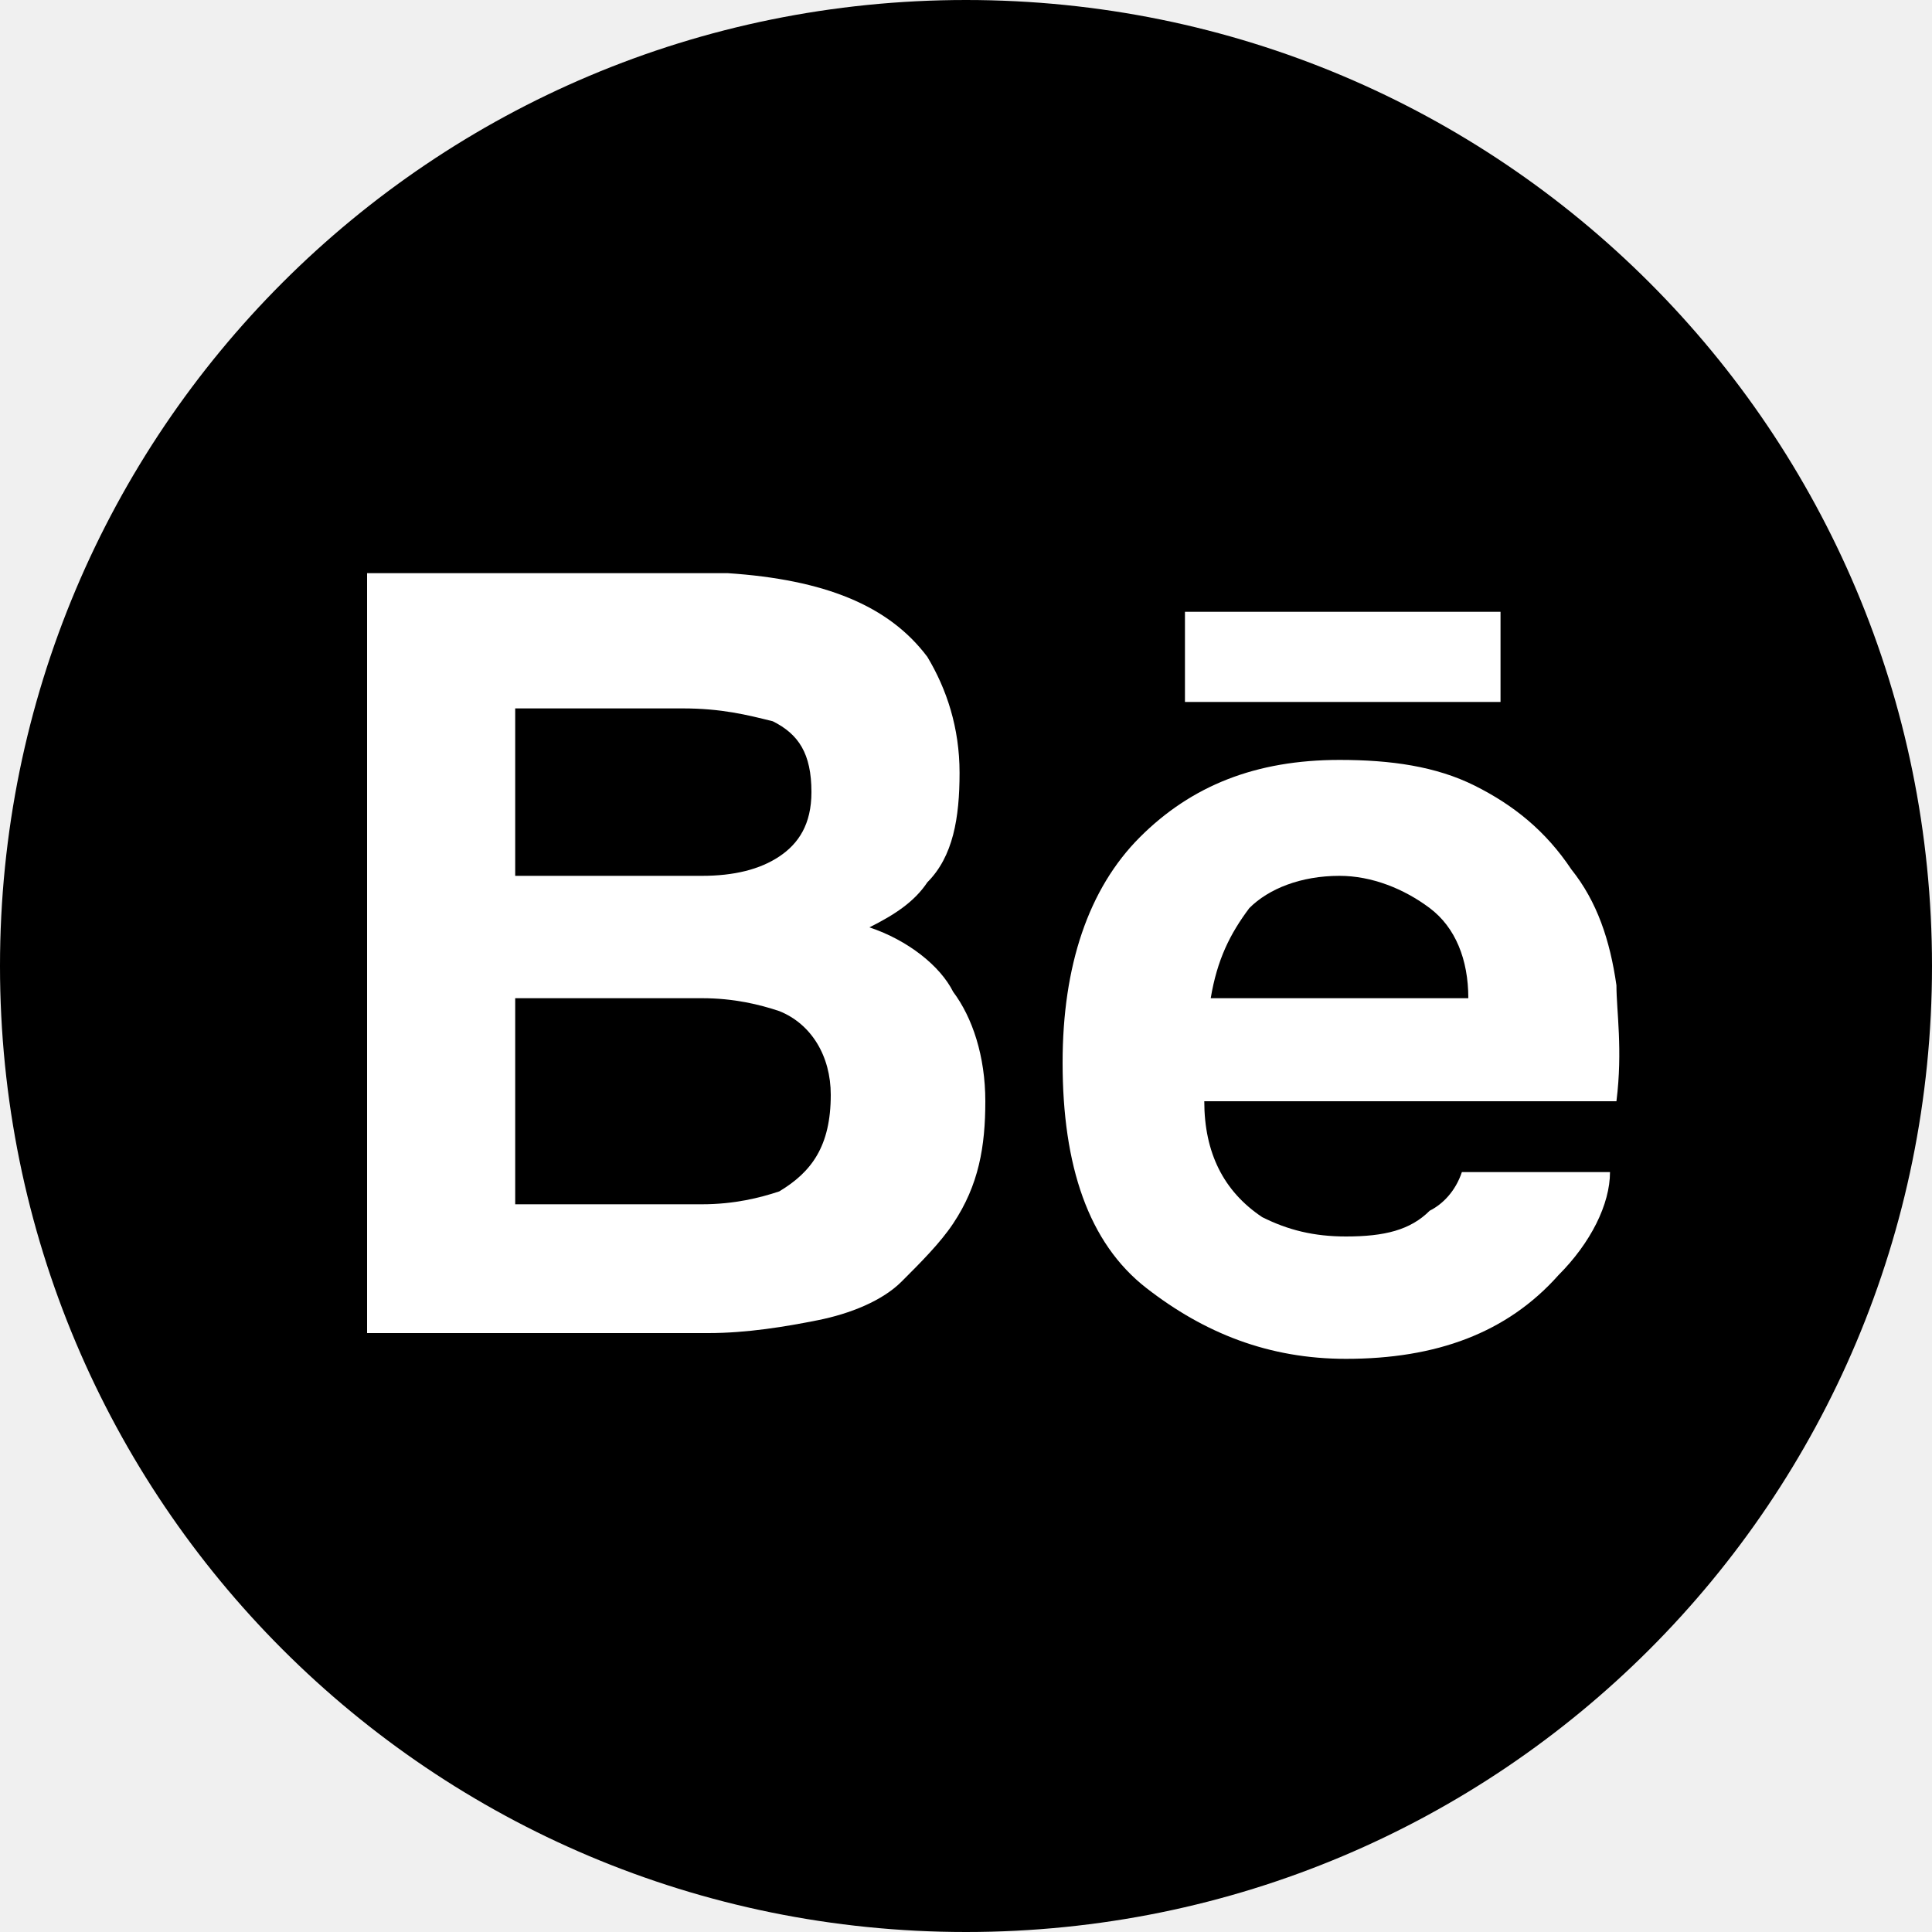
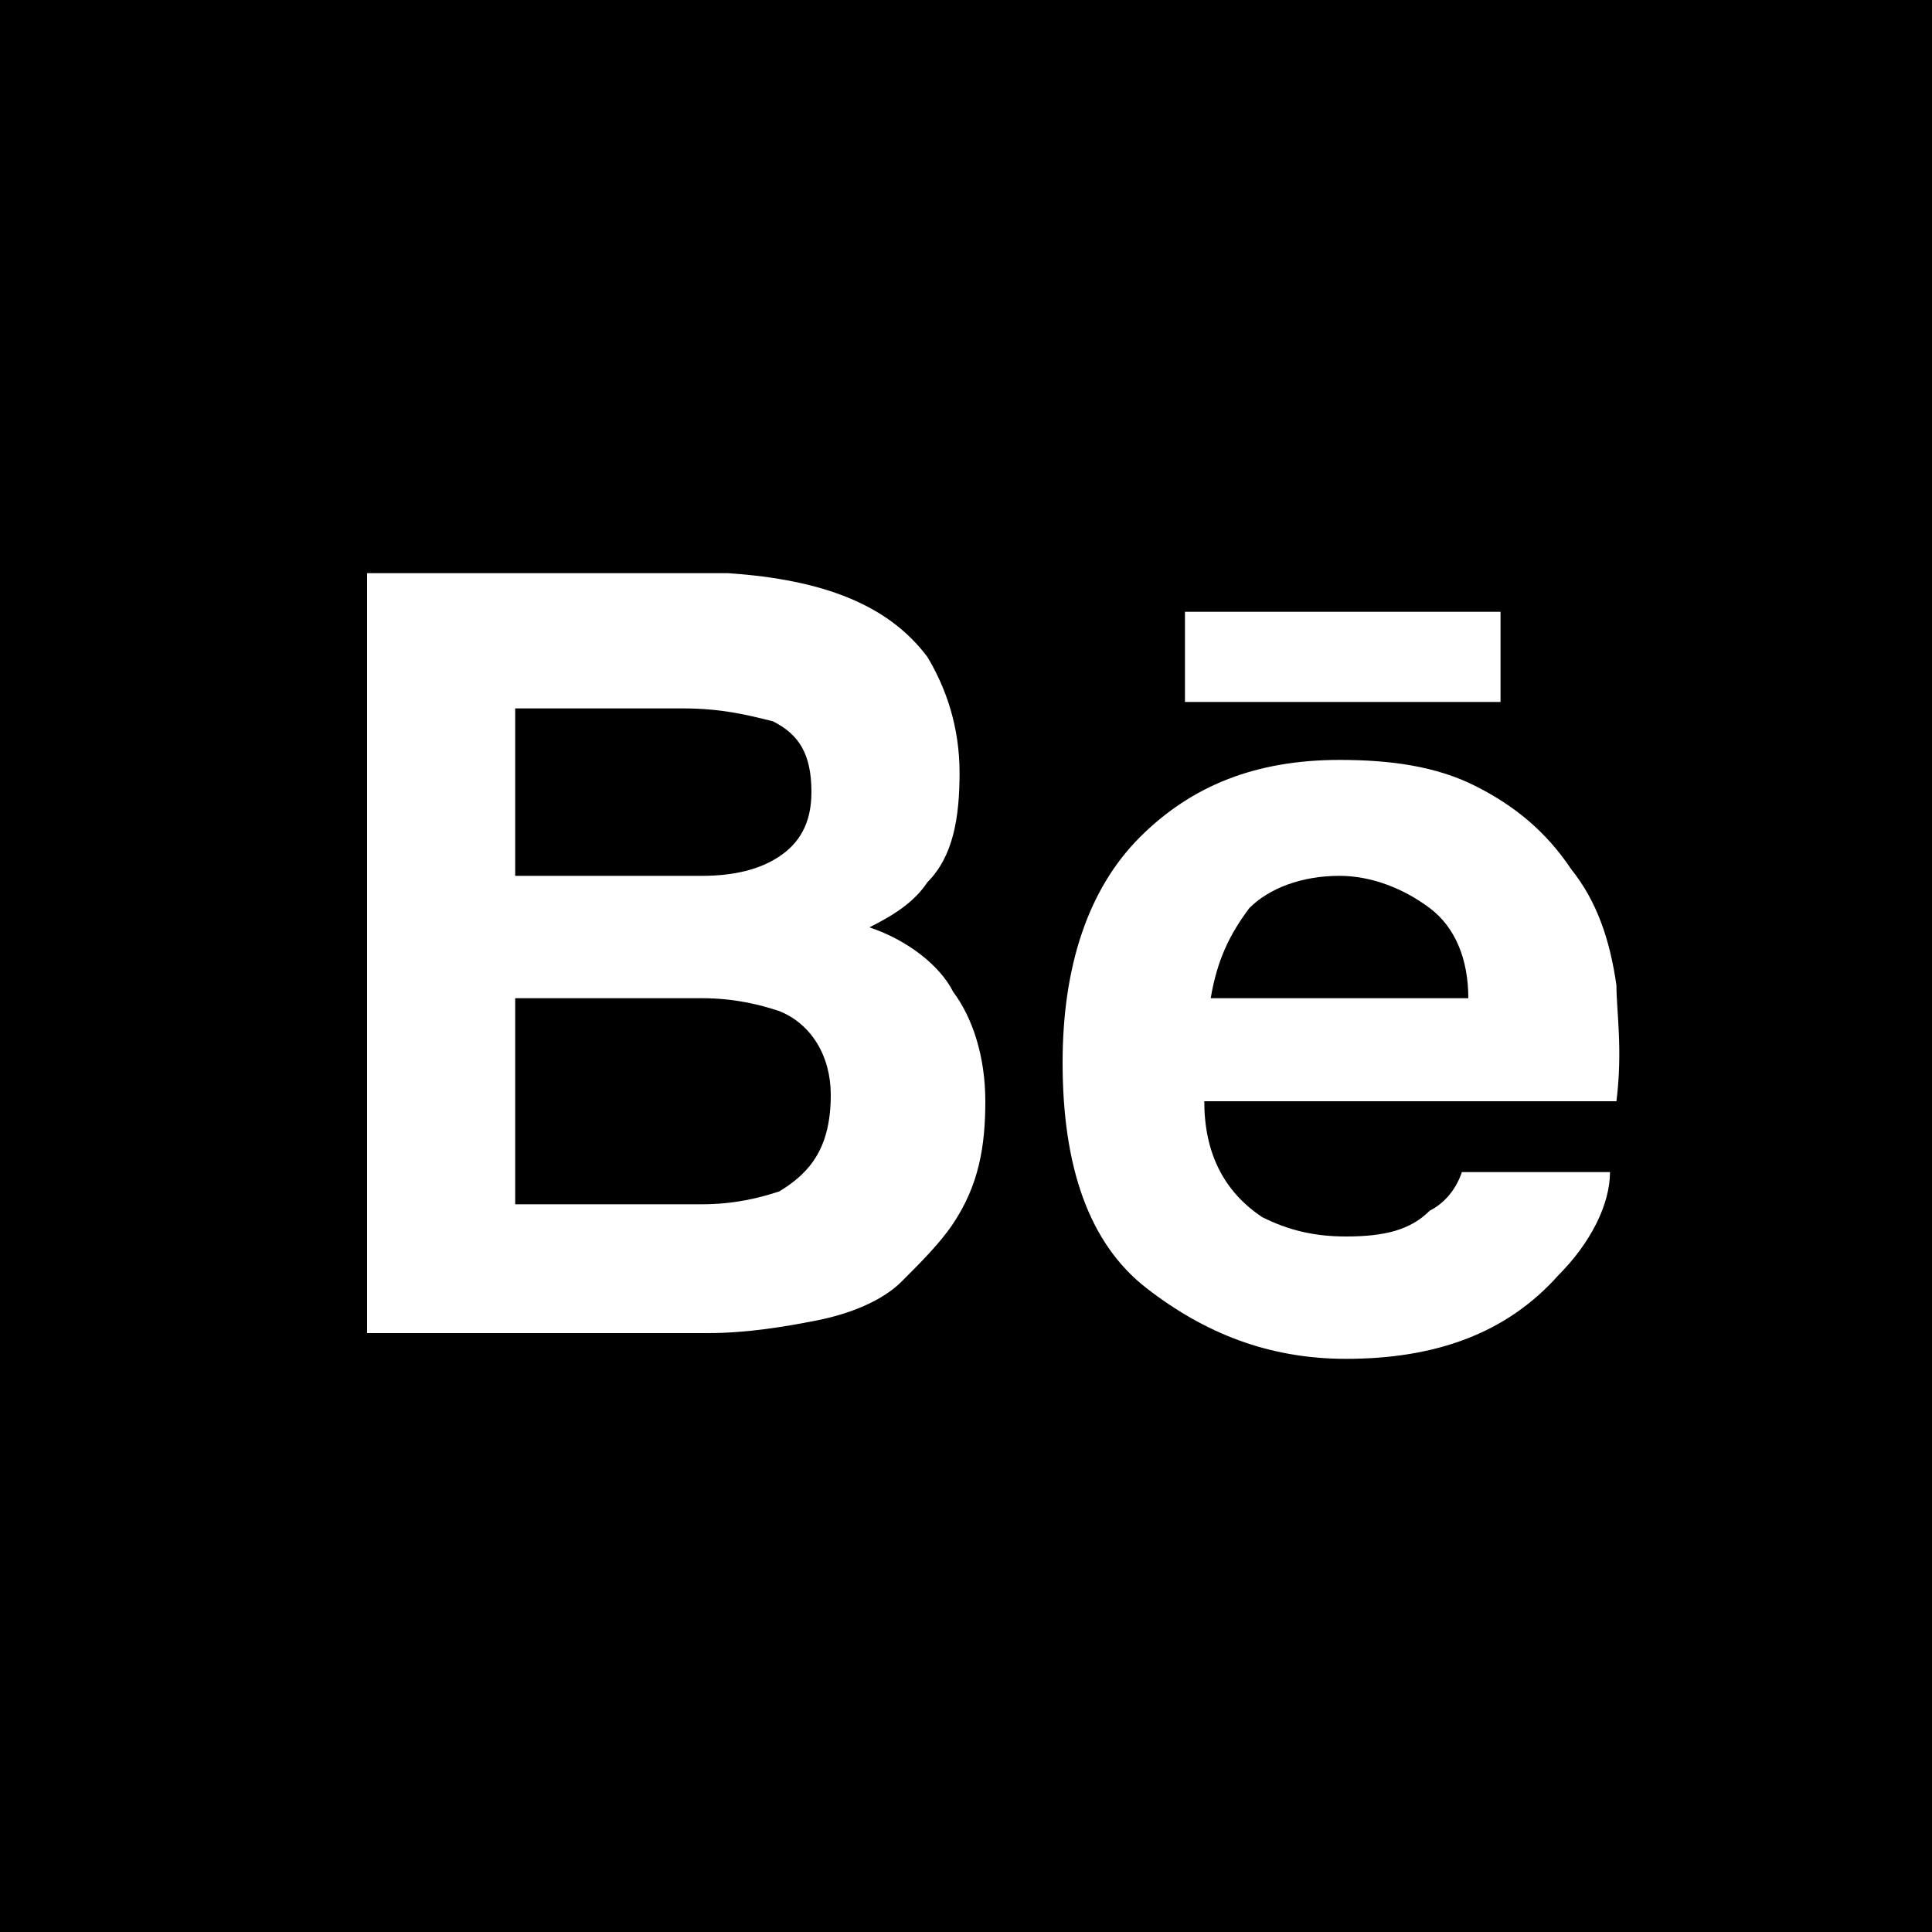
<svg xmlns="http://www.w3.org/2000/svg" version="1.1" id="Layer_1" x="0px" y="0px" viewBox="0 0 30 30" style="enable-background:new 0 0 30 30;" xml:space="preserve">
  <style type="text/css">
	.st0{fill:#FFFFFF;}
</style>
  <g>
-     <path d="M15,0C6.7,0,0,6.7,0,15s6.7,15,15,15s15-6.7,15-15S23.3,0,15,0" />
+     <rect x="1" y="1" width="28" height="28" />
+     <path d="M28,2v26H2V2H28 M30,0H0v30h30V0L30,0z" />
+   </g>
+   <g>
    <path class="st0" d="M13.5,14.4c0.4-0.2,0.7-0.4,0.9-0.7c0.4-0.4,0.5-1,0.5-1.7s-0.2-1.3-0.5-1.8c-0.6-0.8-1.6-1.2-3.1-1.3H5.7   v11.8H11c0.6,0,1.2-0.1,1.7-0.2s1-0.3,1.3-0.6c0.3-0.3,0.6-0.6,0.8-0.9c0.4-0.6,0.5-1.2,0.5-1.9c0-0.7-0.2-1.3-0.5-1.7   C14.6,15,14.1,14.6,13.5,14.4 M8,11h2.6c0.6,0,1,0.1,1.4,0.2c0.4,0.2,0.6,0.5,0.6,1.1c0,0.5-0.2,0.8-0.5,1s-0.7,0.3-1.2,0.3H8V11   L8,11z M12.1,18.5c-0.3,0.1-0.7,0.2-1.2,0.2H8v-3.2h2.9c0.5,0,0.9,0.1,1.2,0.2c0.5,0.2,0.8,0.7,0.8,1.3   C12.9,17.8,12.6,18.2,12.1,18.5" />
    <path class="st0" d="M25.1,15.3c-0.1-0.7-0.3-1.3-0.7-1.8c-0.4-0.6-0.9-1-1.5-1.3s-1.3-0.4-2.1-0.4c-1.3,0-2.3,0.4-3.1,1.2   c-0.8,0.8-1.2,2-1.2,3.5c0,1.6,0.4,2.8,1.3,3.5s1.9,1.1,3.1,1.1c1.4,0,2.5-0.4,3.3-1.3c0.5-0.5,0.8-1.1,0.8-1.6h-2.3   c-0.1,0.3-0.3,0.5-0.5,0.6c-0.3,0.3-0.7,0.4-1.3,0.4c-0.5,0-0.9-0.1-1.3-0.3c-0.6-0.4-0.9-1-0.9-1.8h6.4   C25.2,16.3,25.1,15.7,25.1,15.3 M18.8,15.5c0.1-0.6,0.3-1,0.6-1.4c0.3-0.3,0.8-0.5,1.4-0.5c0.5,0,1,0.2,1.4,0.5s0.6,0.8,0.6,1.4   H18.8L18.8,15.5z" />
    <rect x="18.4" y="9.5" class="st0" width="4.9" height="1.4" />
  </g>
</svg>
